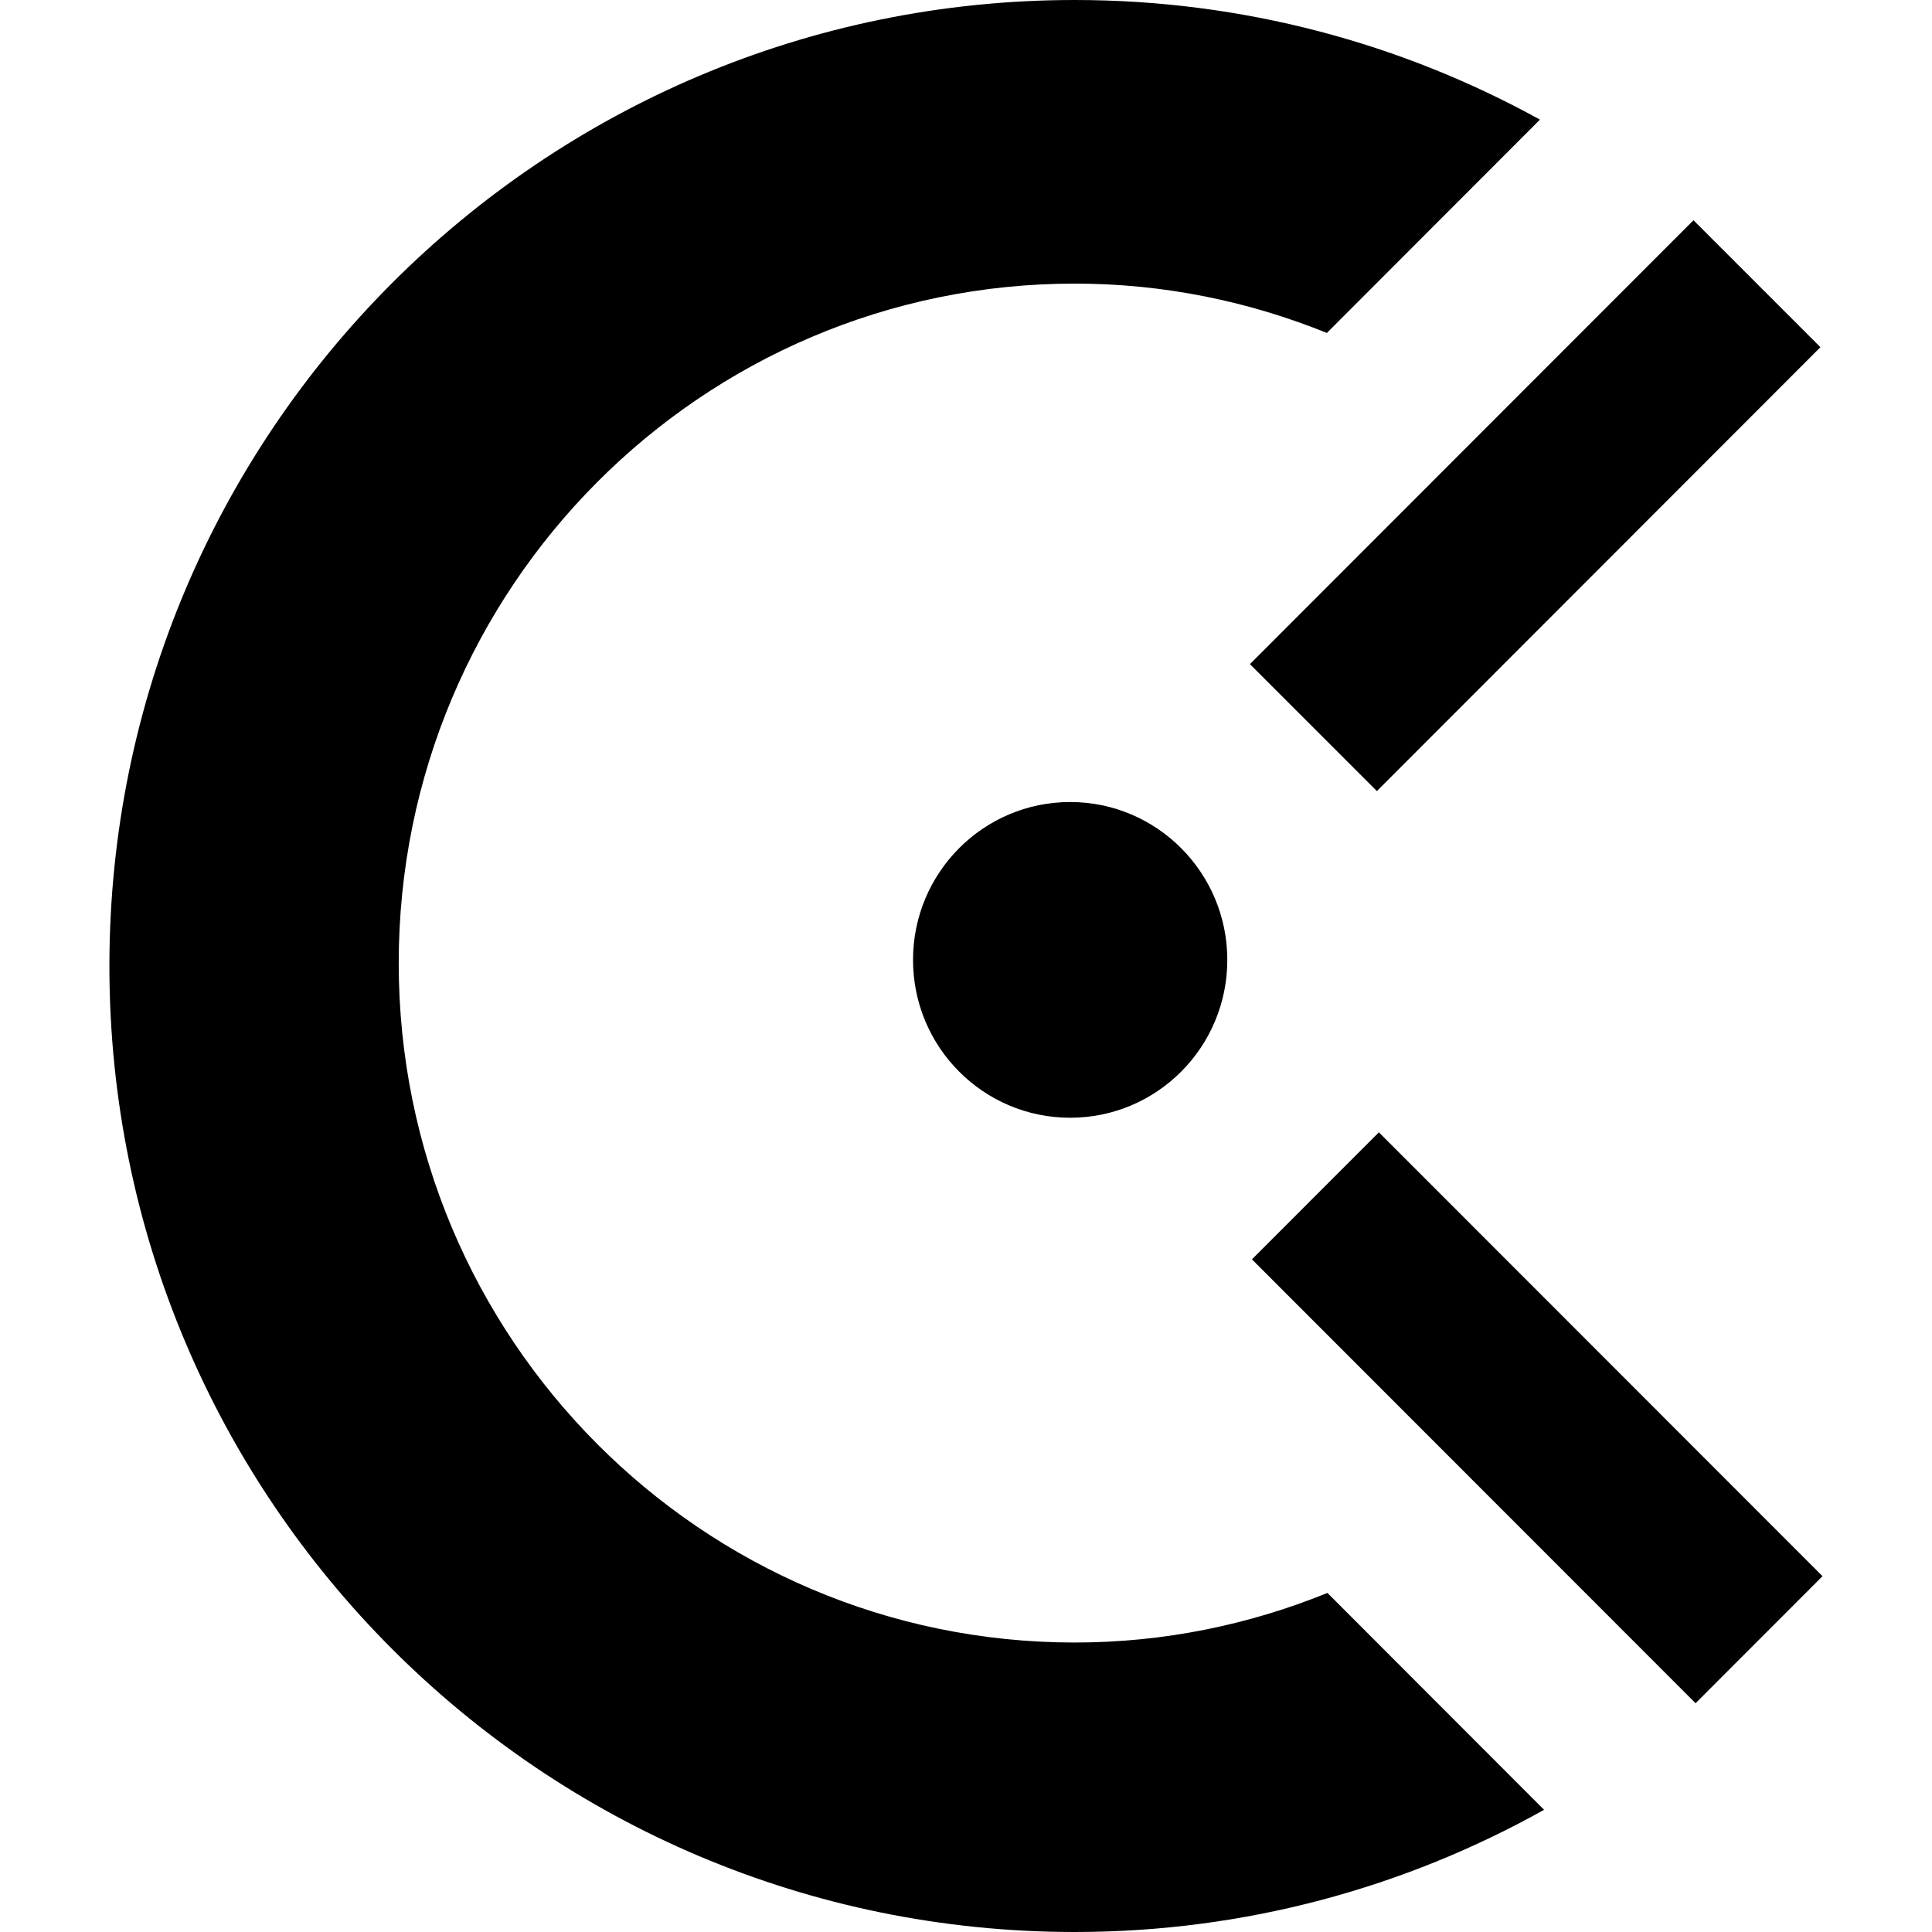
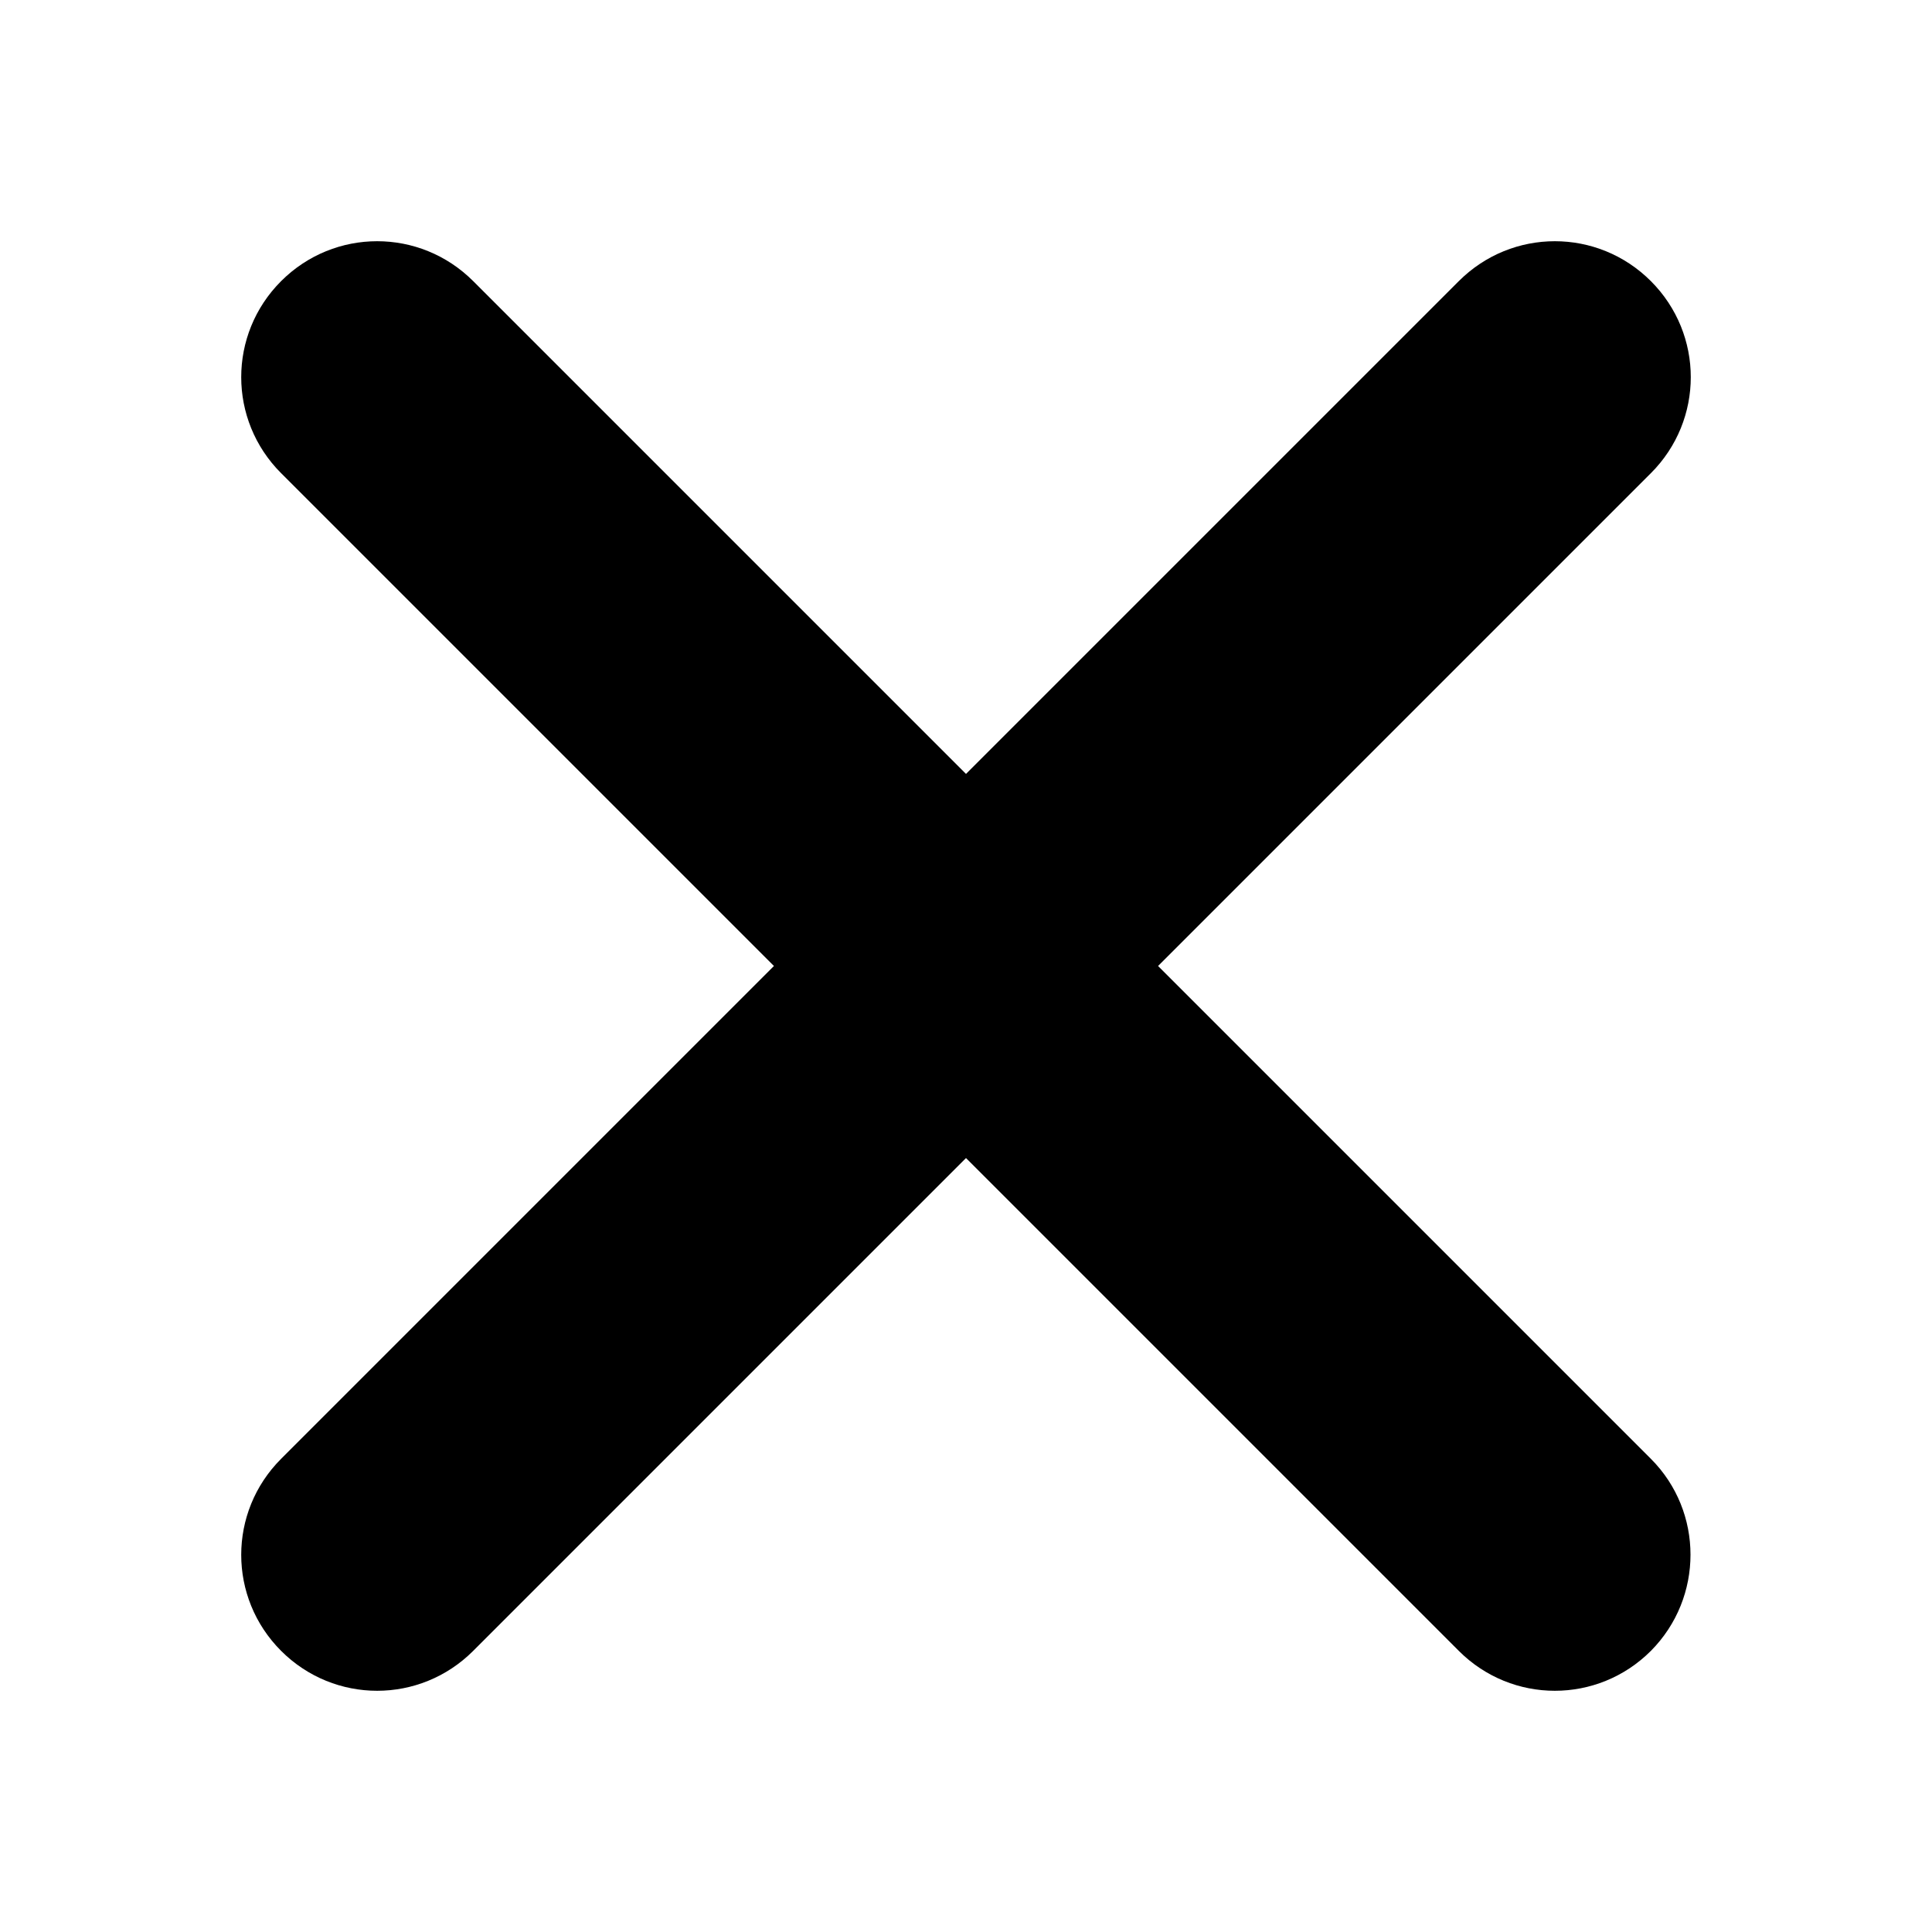
- <svg xmlns="http://www.w3.org/2000/svg" role="img" viewBox="0 0 24 24">
-   <path d="M13.351 20.404c1.111 0 2.169-.222 3.139-.616l2.691 2.694C17.456 23.446 15.469 24 13.351 24 6.729 24 1.359 18.627 1.359 12.001 1.359 5.373 6.729 0 13.351 0c2.096 0 4.065.541 5.779 1.486L16.483 4.136c-.969-.392-2.024-.613-3.132-.613-4.638 0-8.398 3.779-8.398 8.441 0 4.661 3.76 8.44 8.398 8.44zm2.176-12.154l5.51-5.514 1.577 1.577-5.51 5.514zm-2.233 5.635c-1.078 0-1.952-.877-1.952-1.961 0-1.083.874-1.961 1.952-1.961 1.078 0 1.952.879 1.952 1.961 0 1.084-.874 1.961-1.952 1.961zm9.346 5.695l-1.577 1.578-5.511-5.514 1.577-1.578z" />
+ <svg xmlns="http://www.w3.org/2000/svg" height="512px" id="Layer_1" style="enable-background:new 0 0 512 512;" version="1.1" viewBox="0 0 512 512" width="512px" xml:space="preserve">
+   <path d="M437.5,386.6L306.9,256l130.6-130.6c14.1-14.1,14.1-36.8,0-50.9c-14.1-14.1-36.8-14.1-50.9,0L256,205.1L125.4,74.5  c-14.1-14.1-36.8-14.1-50.9,0c-14.1,14.1-14.1,36.8,0,50.9L205.1,256L74.5,386.6c-14.1,14.1-14.1,36.8,0,50.9  c14.1,14.1,36.8,14.1,50.9,0L256,306.9l130.6,130.6c14.1,14.1,36.8,14.1,50.9,0C451.5,423.4,451.5,400.6,437.5,386.6z" />
</svg>
